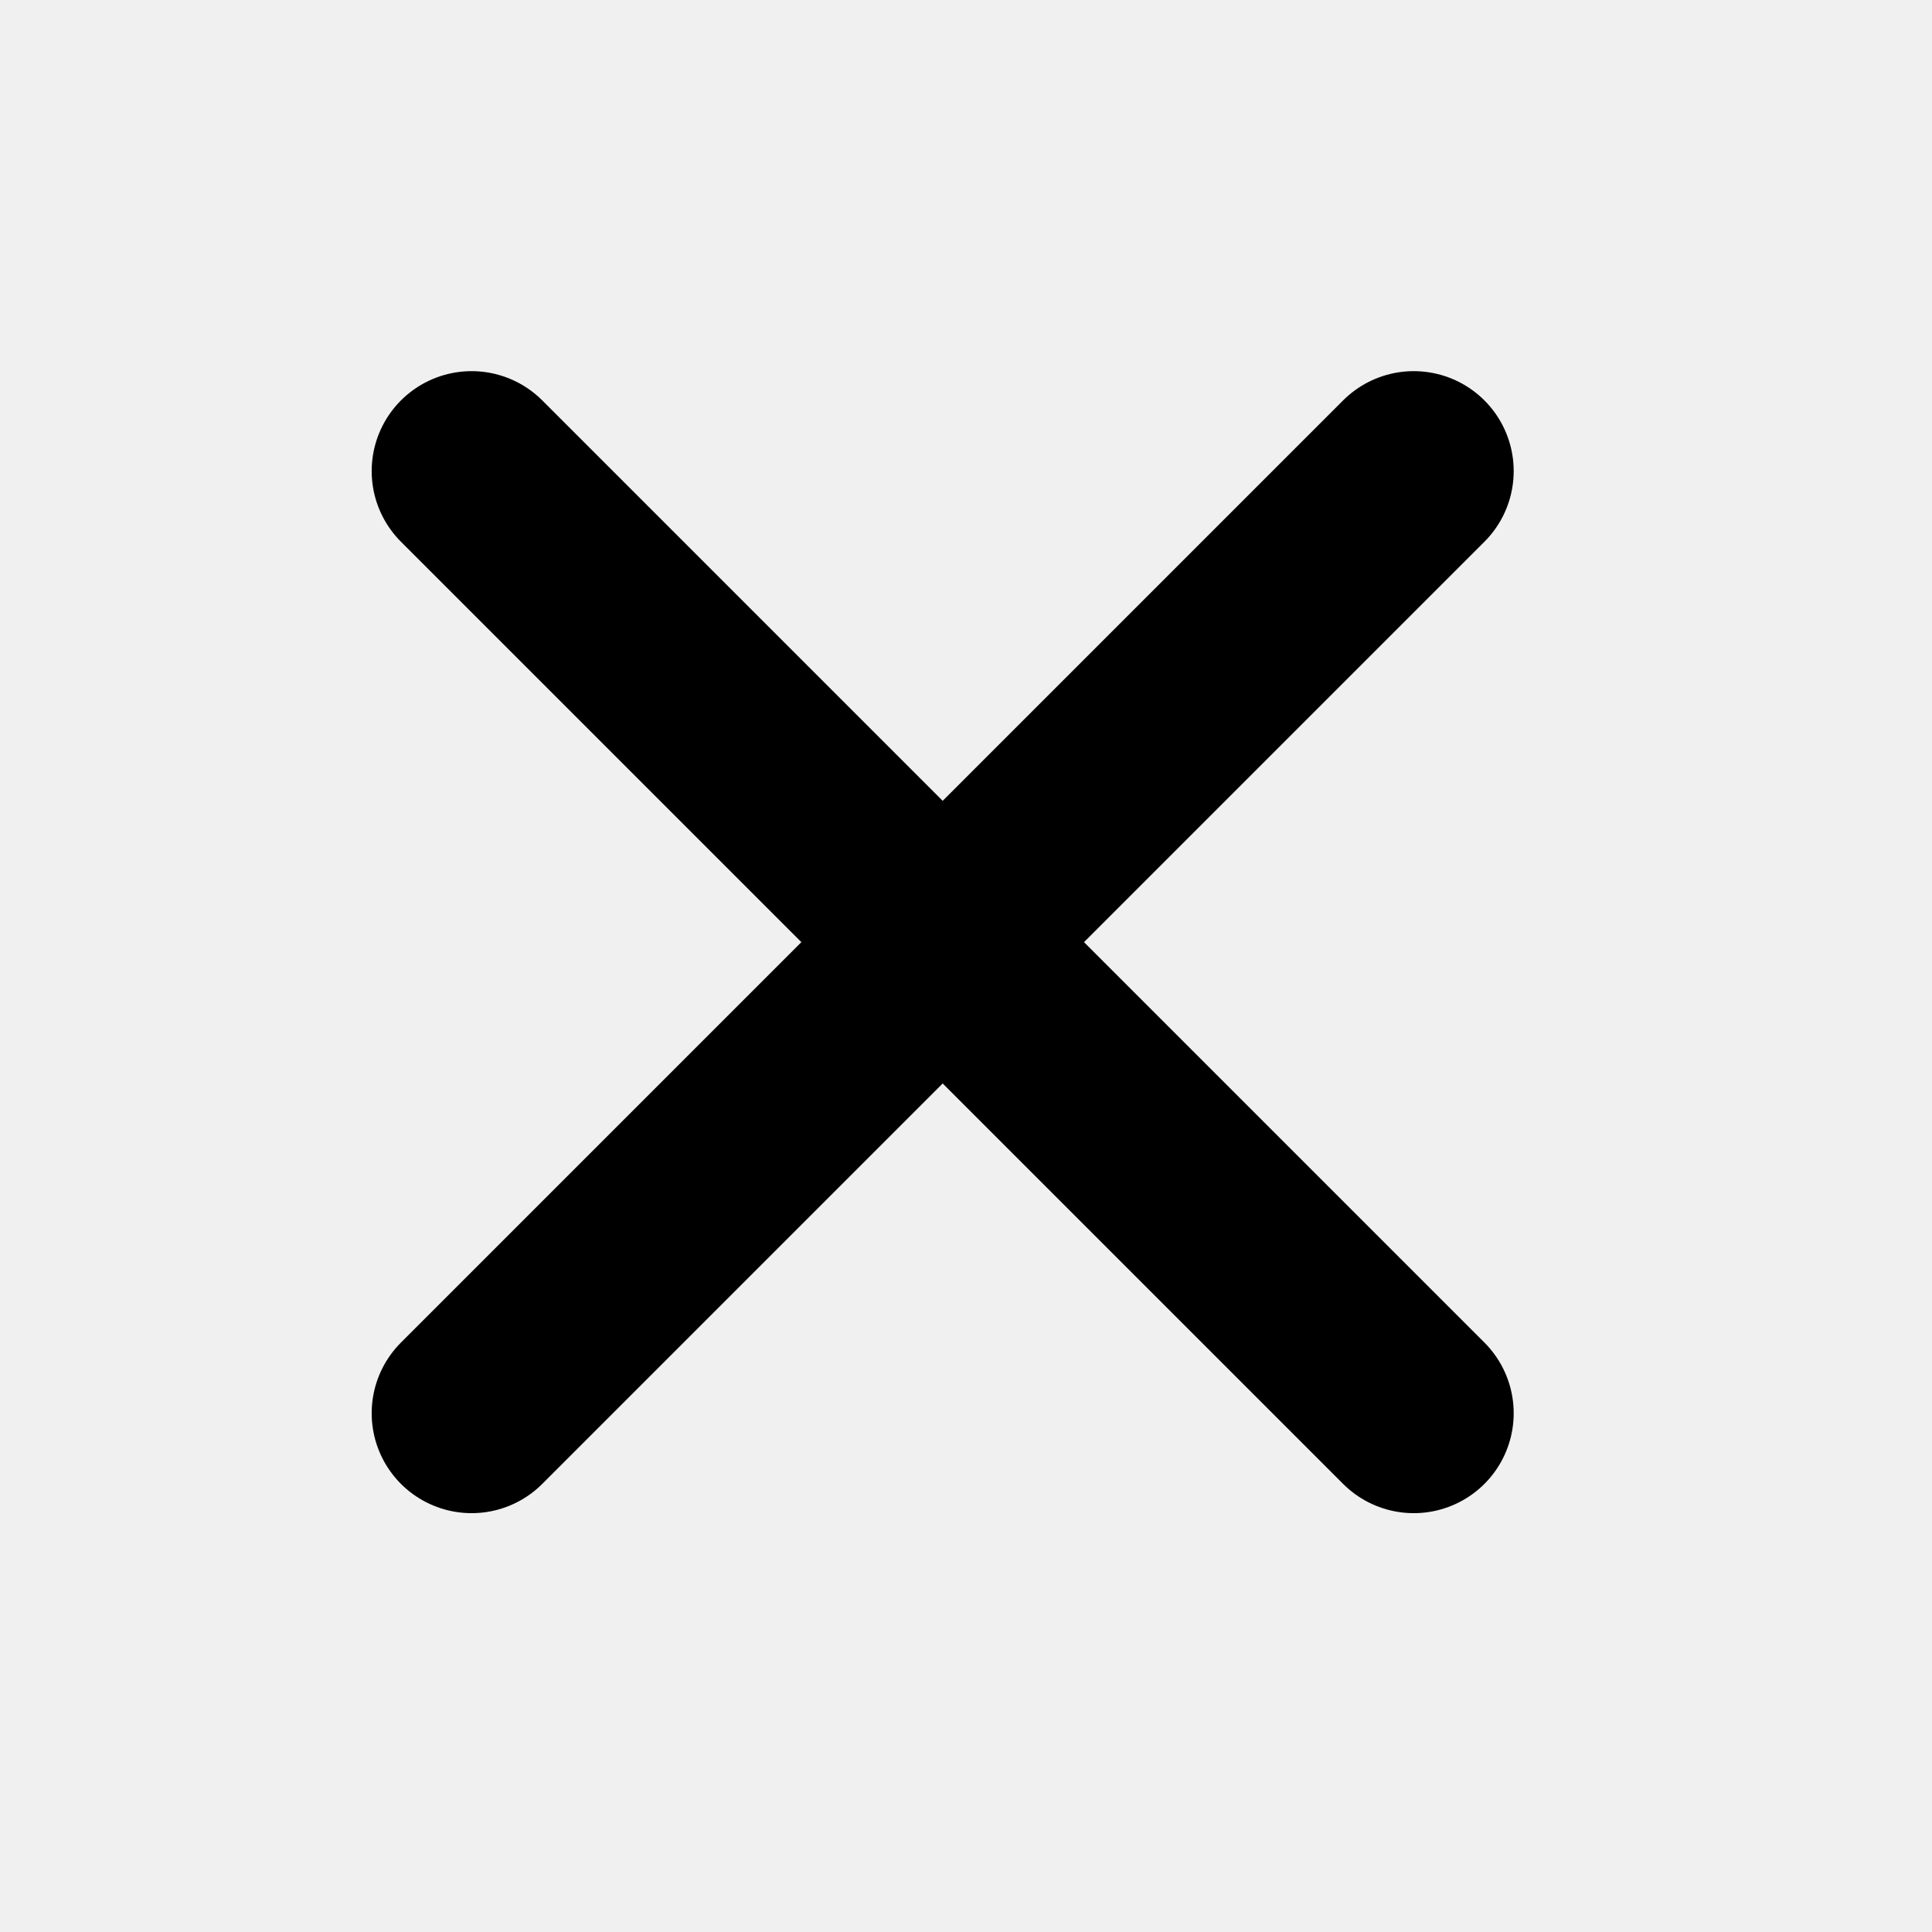
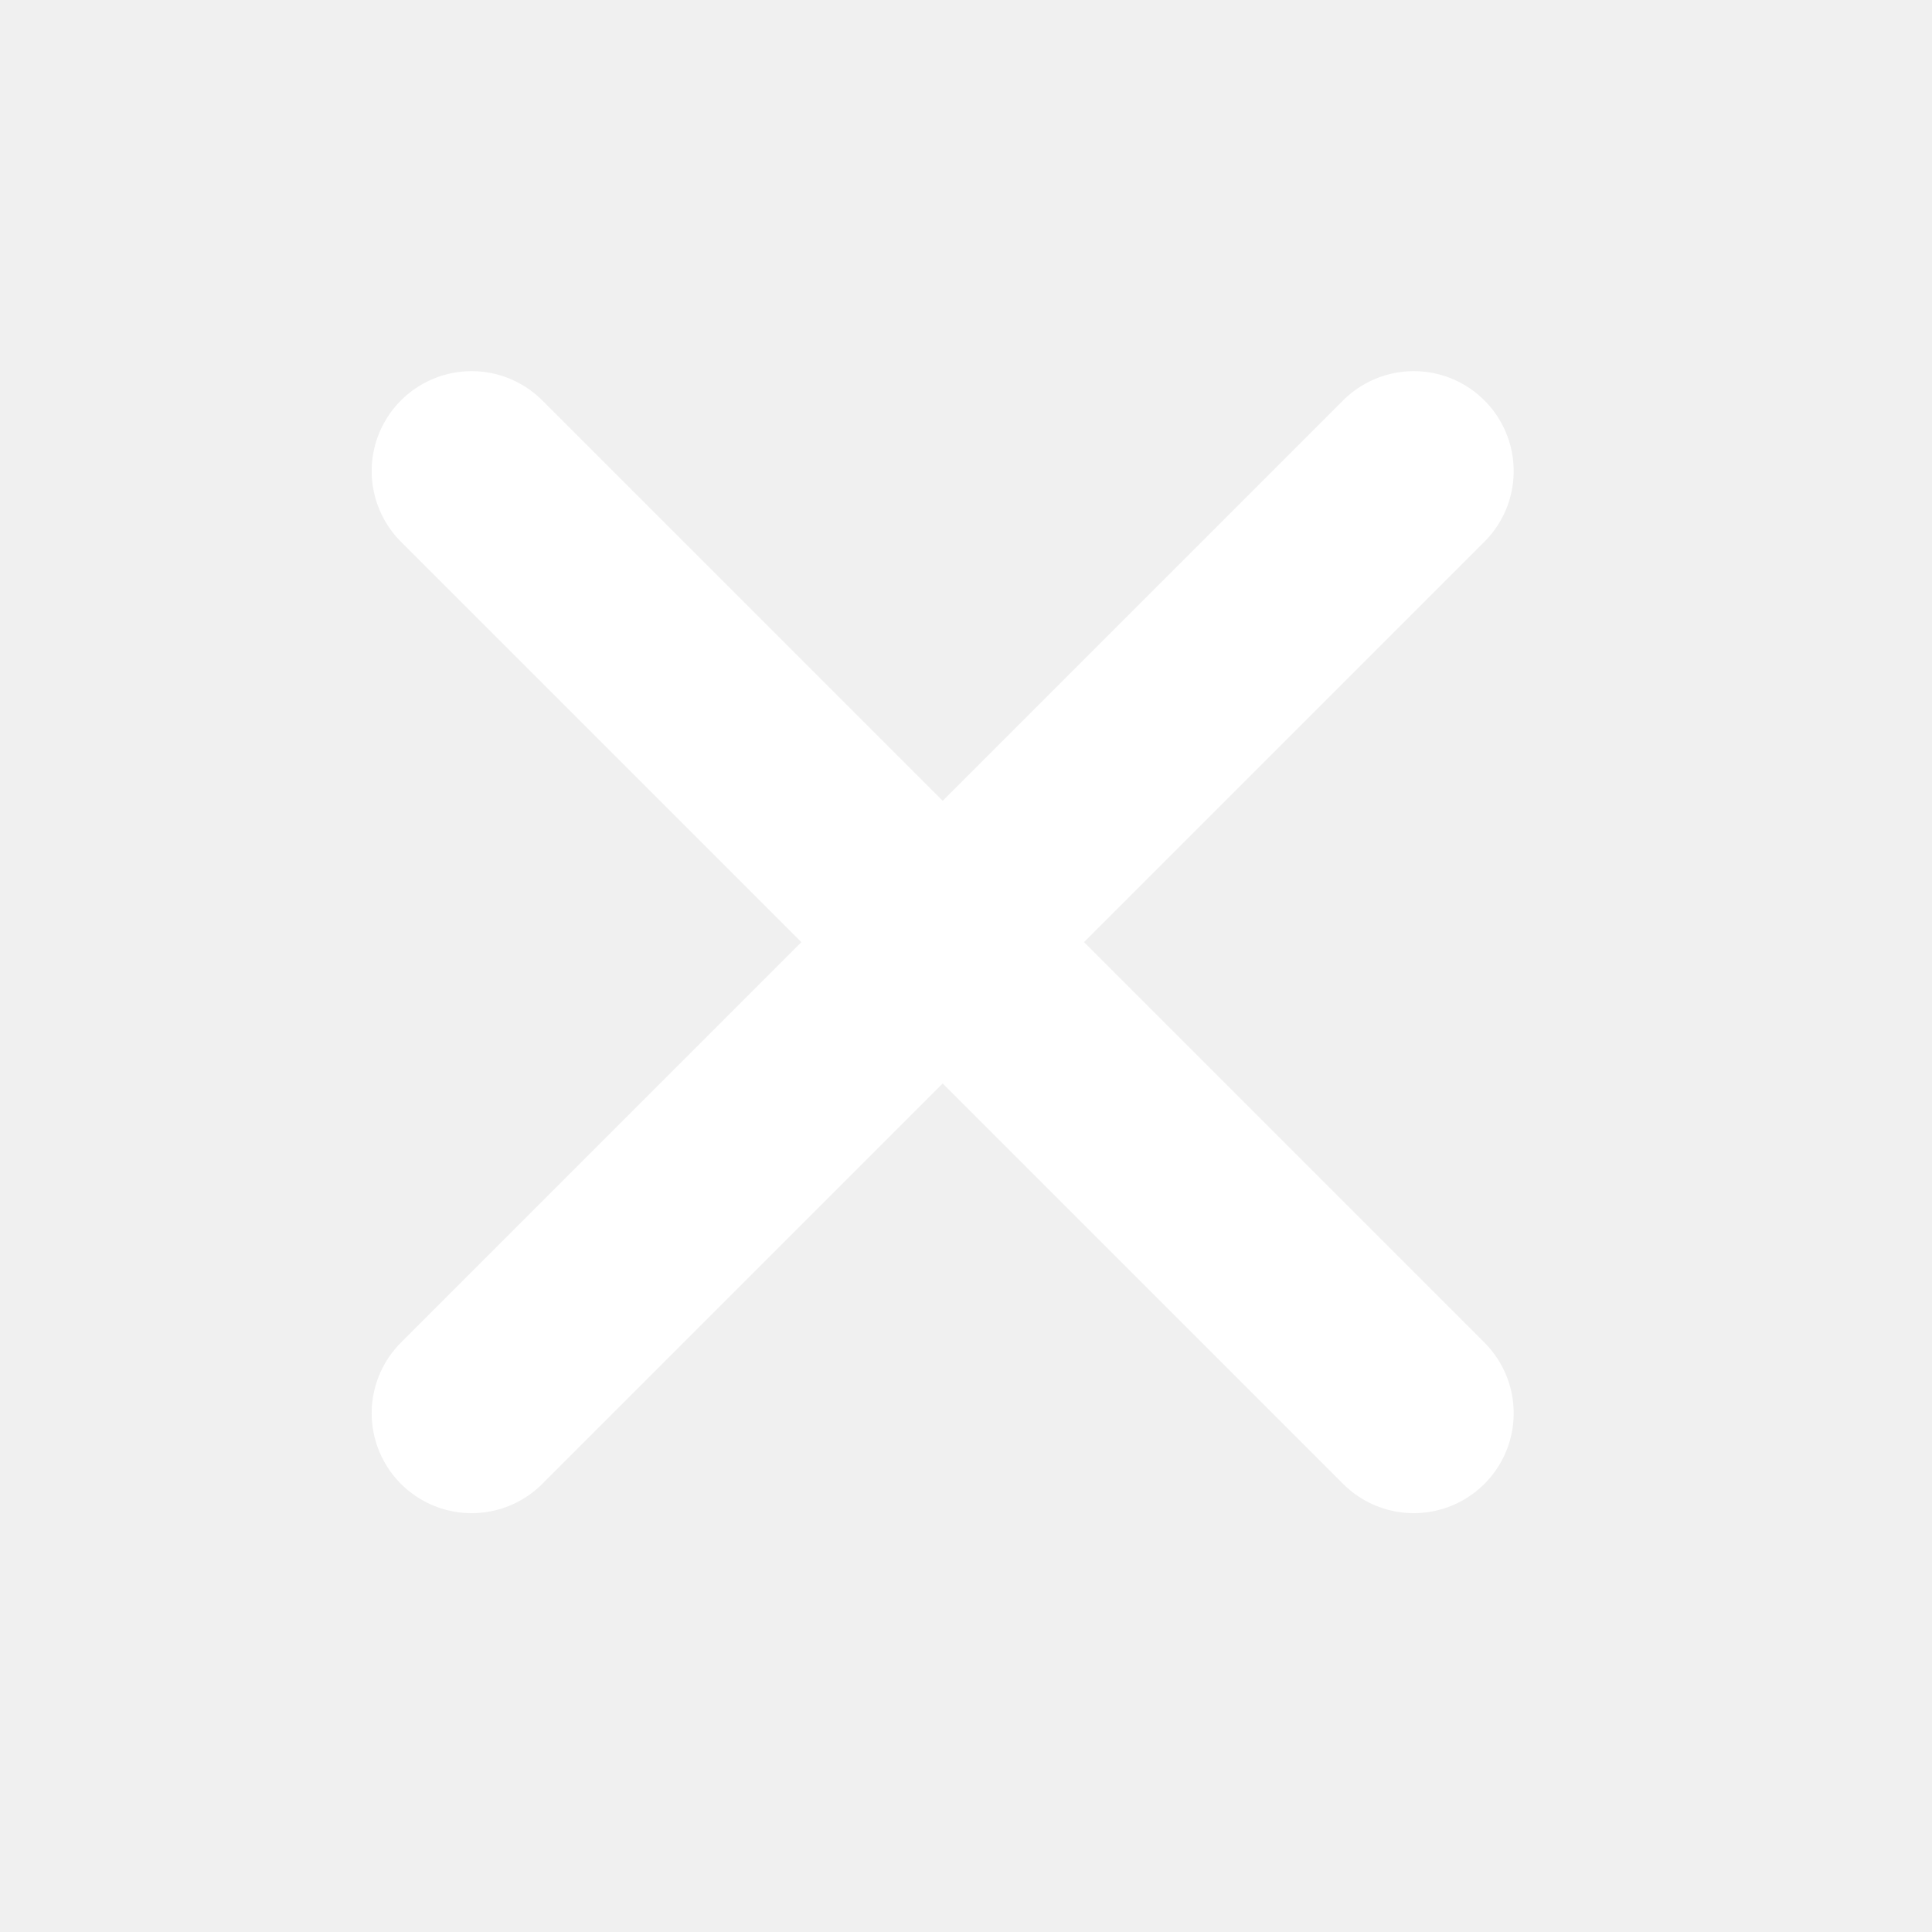
<svg xmlns="http://www.w3.org/2000/svg" width="29" height="29" viewBox="0 0 29 29" fill="none">
-   <path d="M21.221 7.071L7.079 21.213" stroke="black" stroke-width="3" stroke-linecap="round" />
-   <path d="M21.221 21.213L7.079 7.071" stroke="black" stroke-width="3" stroke-linecap="round" />
+   <path d="M21.221 7.071L7.079 21.213" stroke="white" stroke-width="3" stroke-linecap="round" />
+   <path d="M21.221 21.213L7.079 7.071" stroke="white" stroke-width="3" stroke-linecap="round" />
</svg>
